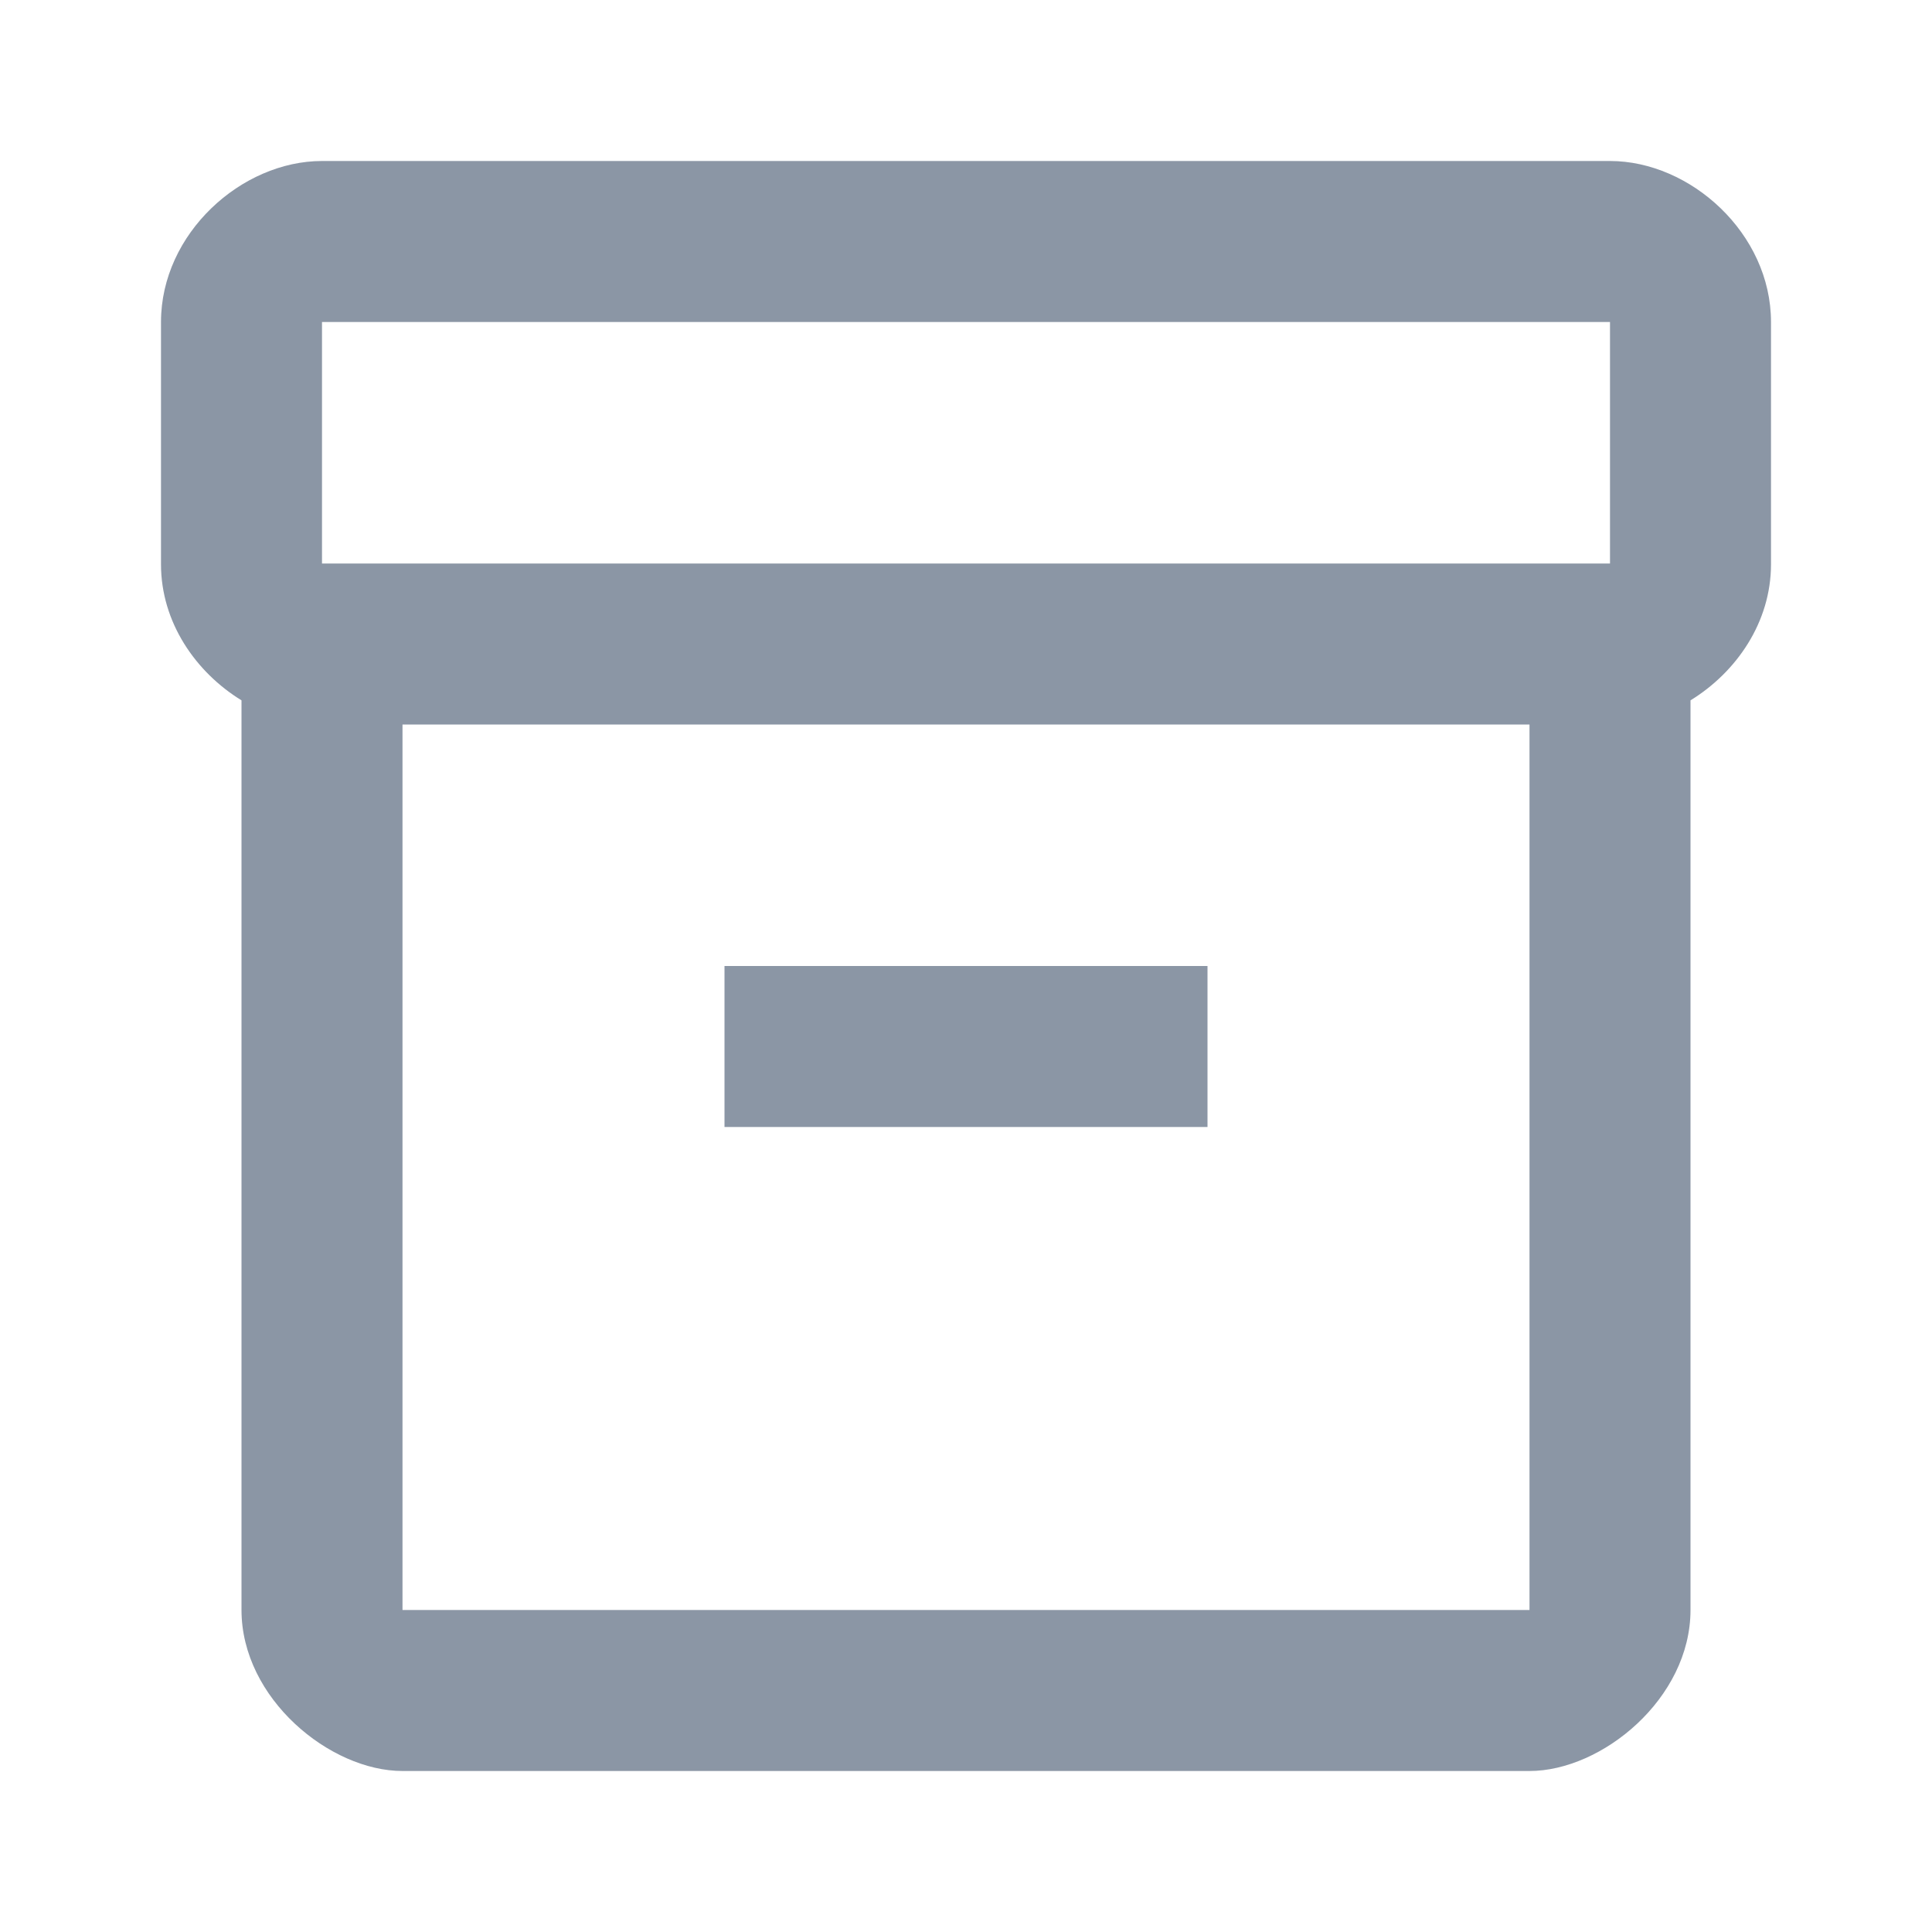
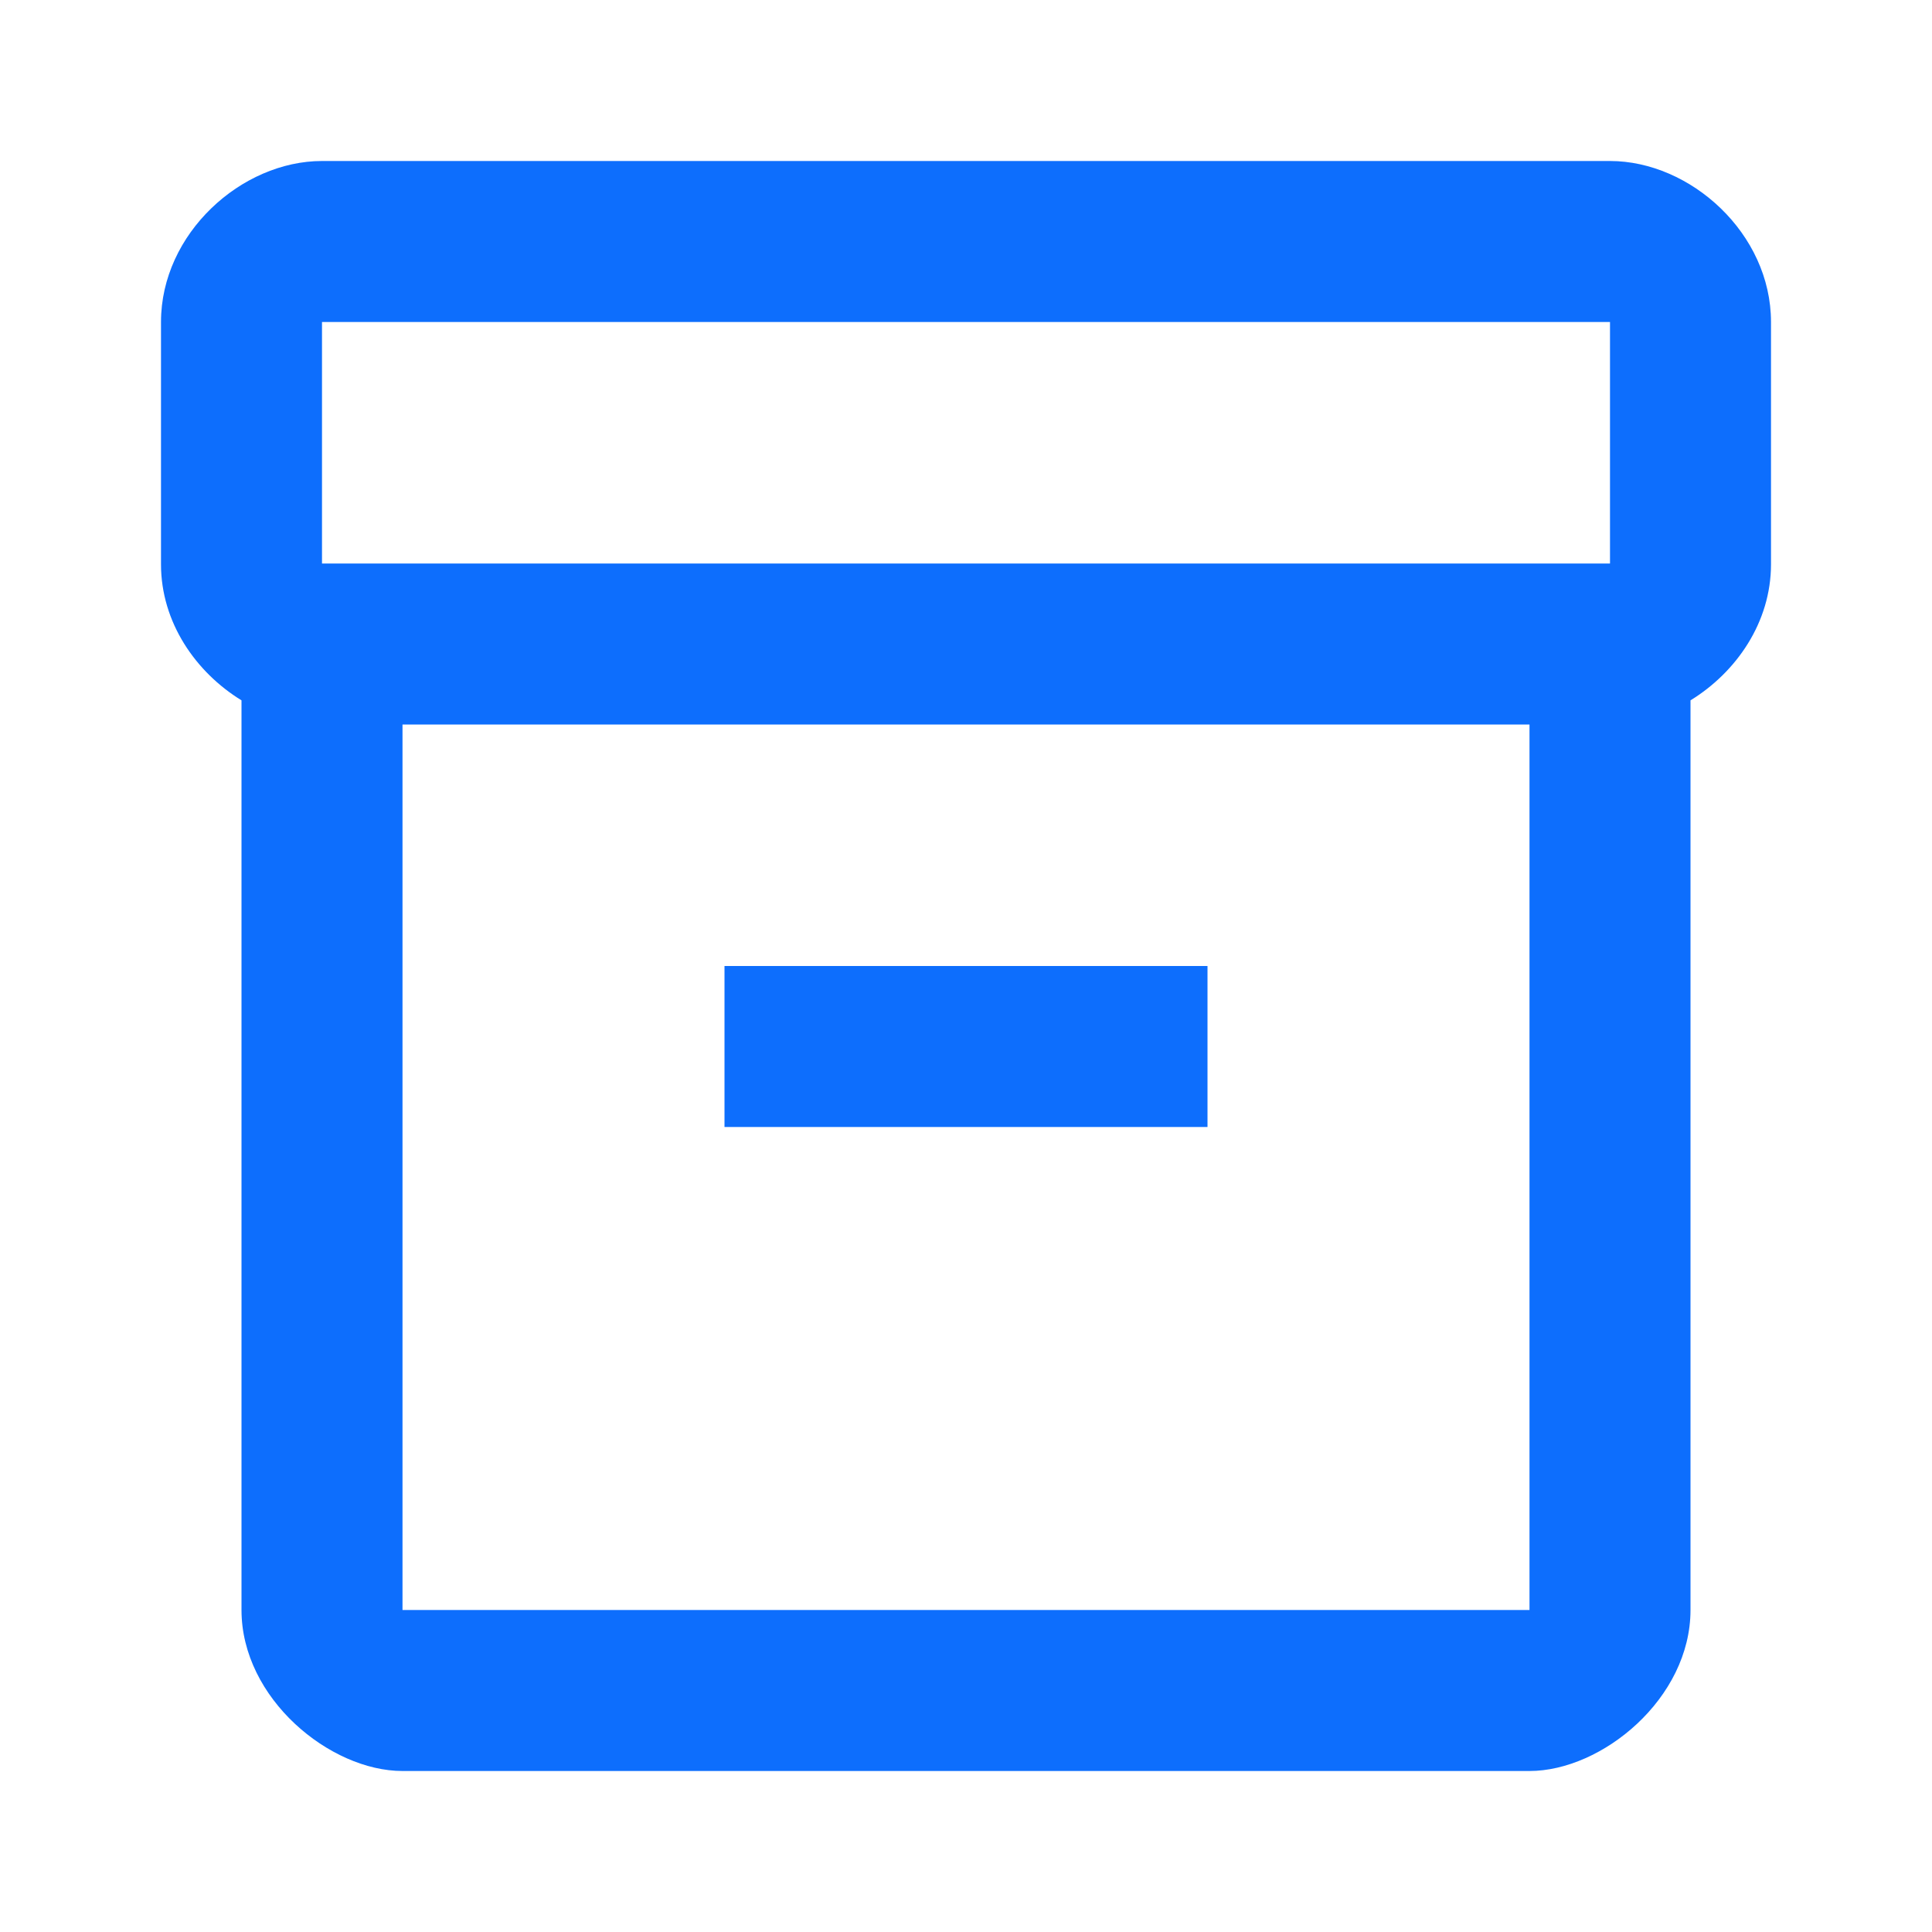
<svg xmlns="http://www.w3.org/2000/svg" width="24" height="24" viewBox="0 0 24 24" fill="none">
-   <path d="M20 2H4C3 2 2 2.9 2 4V7.01C2 7.73 2.43 8.35 3 8.7V20C3 21.1 4.1 22 5 22H19C19.9 22 21 21.1 21 20V8.7C21.57 8.35 22 7.73 22 7.01V4C22 2.9 21 2 20 2ZM19 20H5V9H19V20ZM20 7H4V4H20V7Z" fill="#8B96A5" />
-   <path d="M15 12H9V14H15V12Z" fill="#8B96A5" />
+   <path d="M20 2H4C3 2 2 2.9 2 4V7.01C2 7.73 2.43 8.35 3 8.7V20C3 21.1 4.1 22 5 22H19C19.9 22 21 21.1 21 20V8.7C21.57 8.35 22 7.73 22 7.01V4C22 2.9 21 2 20 2ZM19 20H5V9H19V20ZM20 7H4V4H20V7Z" fill="#0D6EFD" />
+   <path d="M15 12H9V14H15V12Z" fill="#0D6EFD" />
</svg>
